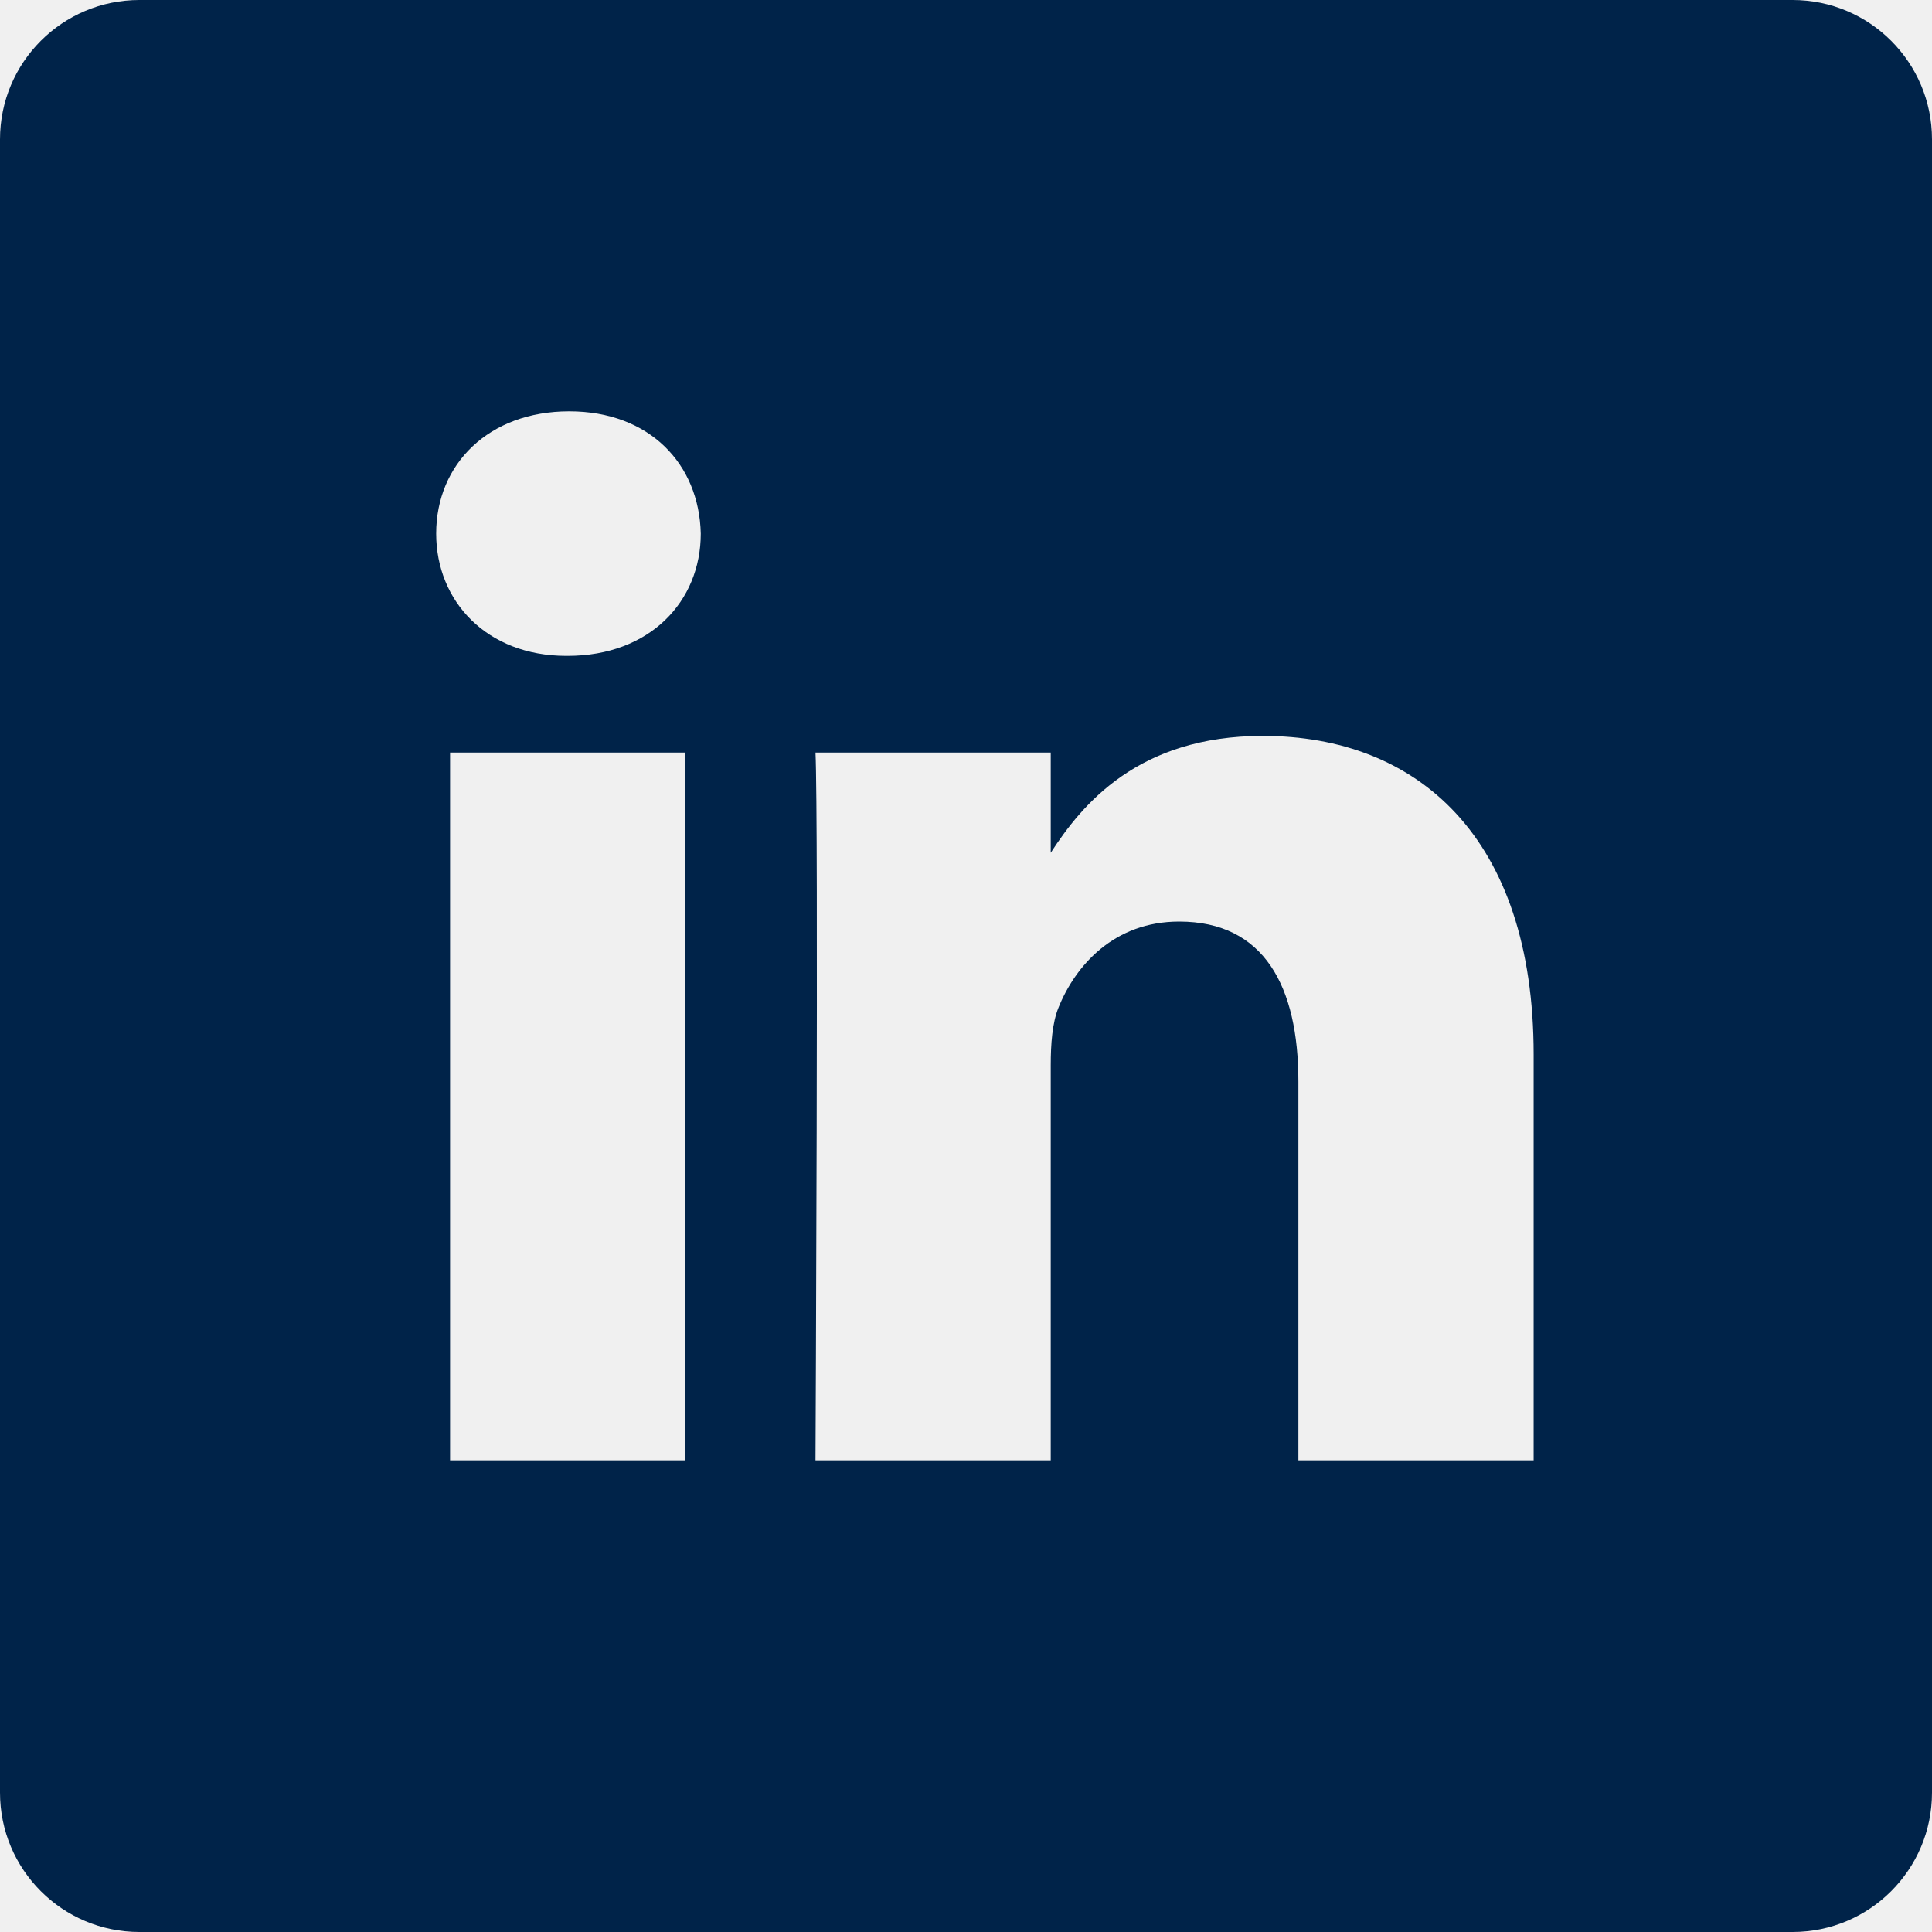
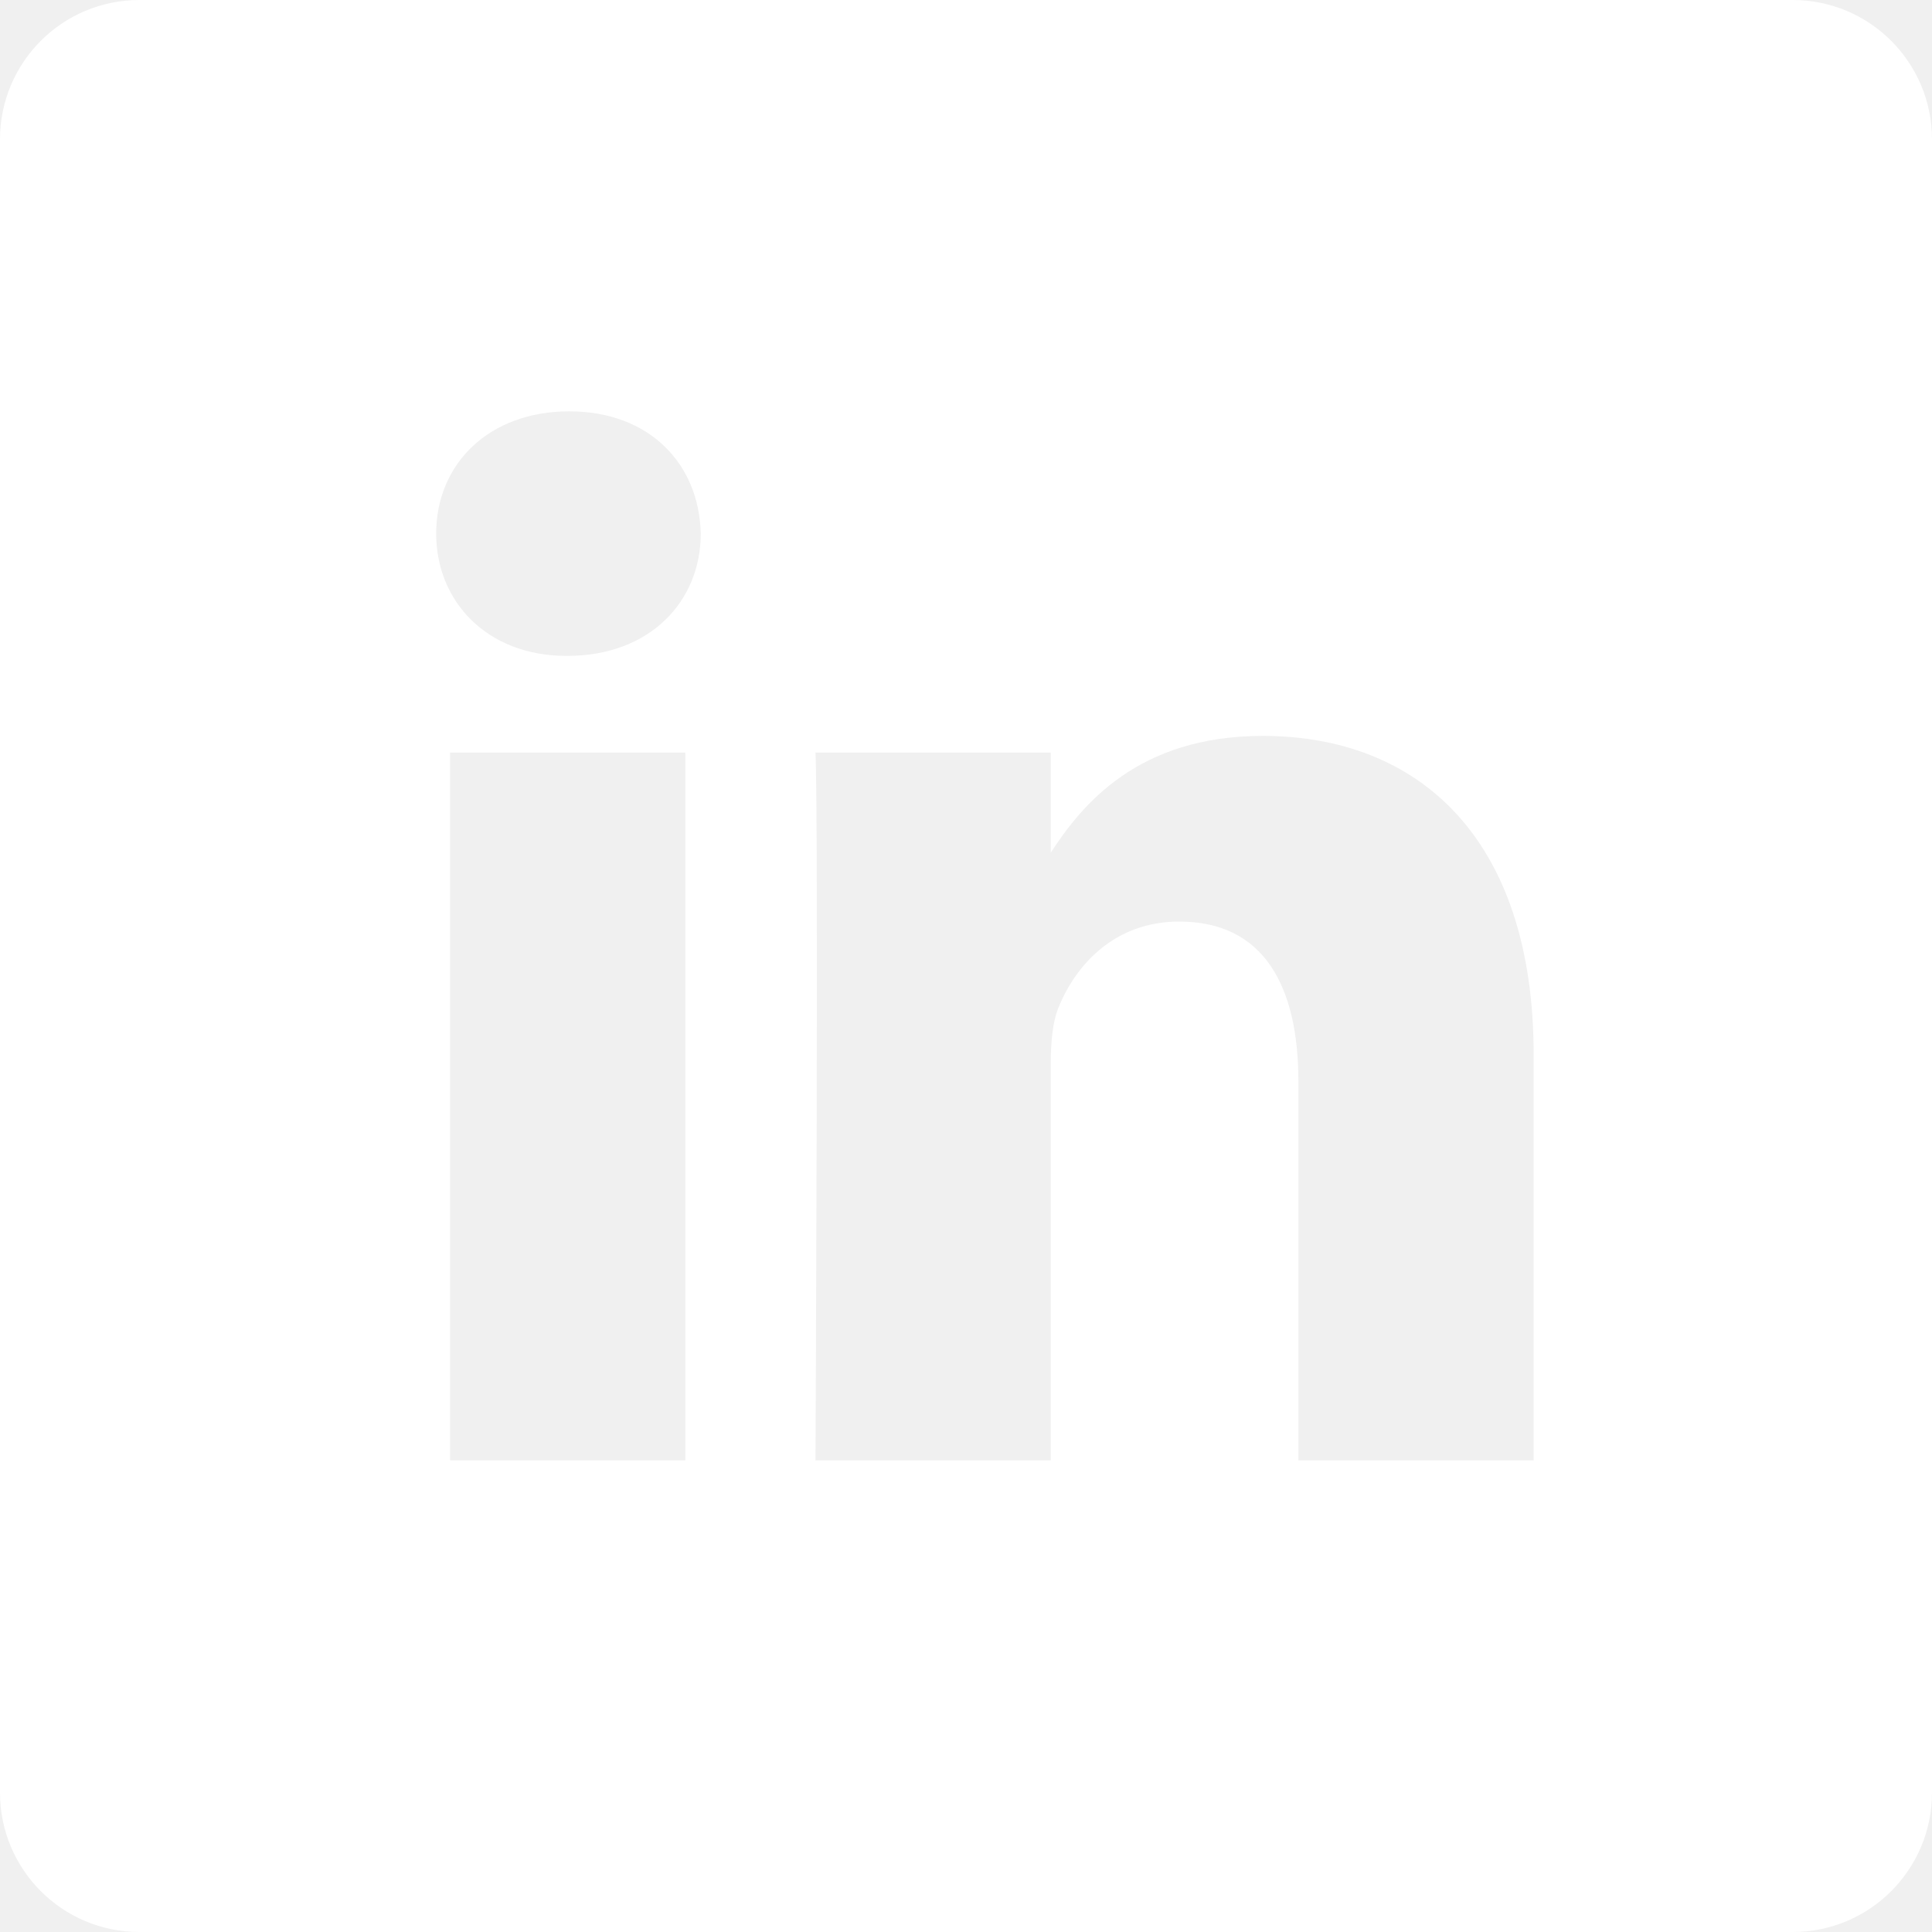
<svg xmlns="http://www.w3.org/2000/svg" width="21" height="21" viewBox="0 0 21 21" fill="none">
-   <path d="M19.485 0H1.515C0.678 0 0 0.678 0 1.515V19.485C0 20.322 0.678 21 1.515 21H19.485C20.322 21 21 20.322 21 19.485V1.515C21 0.678 20.322 0 19.485 0V0ZM7.449 15.873H4.892V8.18H7.449V15.873ZM6.17 7.129H6.154C5.295 7.129 4.741 6.538 4.741 5.8C4.741 5.045 5.312 4.471 6.187 4.471C7.062 4.471 7.6 5.045 7.617 5.8C7.617 6.538 7.062 7.129 6.17 7.129ZM16.67 15.873H14.113V11.757C14.113 10.723 13.742 10.017 12.817 10.017C12.111 10.017 11.69 10.493 11.505 10.953C11.438 11.117 11.421 11.347 11.421 11.577V15.873H8.864C8.864 15.873 8.898 8.901 8.864 8.18H11.421V9.269C11.761 8.745 12.369 7.999 13.726 7.999C15.408 7.999 16.67 9.099 16.67 11.462V15.873Z" fill="#002349" />
+   <path d="M19.485 0H1.515C0.678 0 0 0.678 0 1.515V19.485C0 20.322 0.678 21 1.515 21H19.485C20.322 21 21 20.322 21 19.485V1.515C21 0.678 20.322 0 19.485 0V0ZM7.449 15.873H4.892V8.18H7.449V15.873ZM6.17 7.129H6.154C5.295 7.129 4.741 6.538 4.741 5.8C4.741 5.045 5.312 4.471 6.187 4.471C7.062 4.471 7.6 5.045 7.617 5.8C7.617 6.538 7.062 7.129 6.17 7.129ZM16.67 15.873H14.113V11.757C14.113 10.723 13.742 10.017 12.817 10.017C12.111 10.017 11.69 10.493 11.505 10.953C11.438 11.117 11.421 11.347 11.421 11.577V15.873H8.864C8.864 15.873 8.898 8.901 8.864 8.18H11.421V9.269C11.761 8.745 12.369 7.999 13.726 7.999C15.408 7.999 16.67 9.099 16.67 11.462V15.873Z" fill="#fff" />
</svg>
